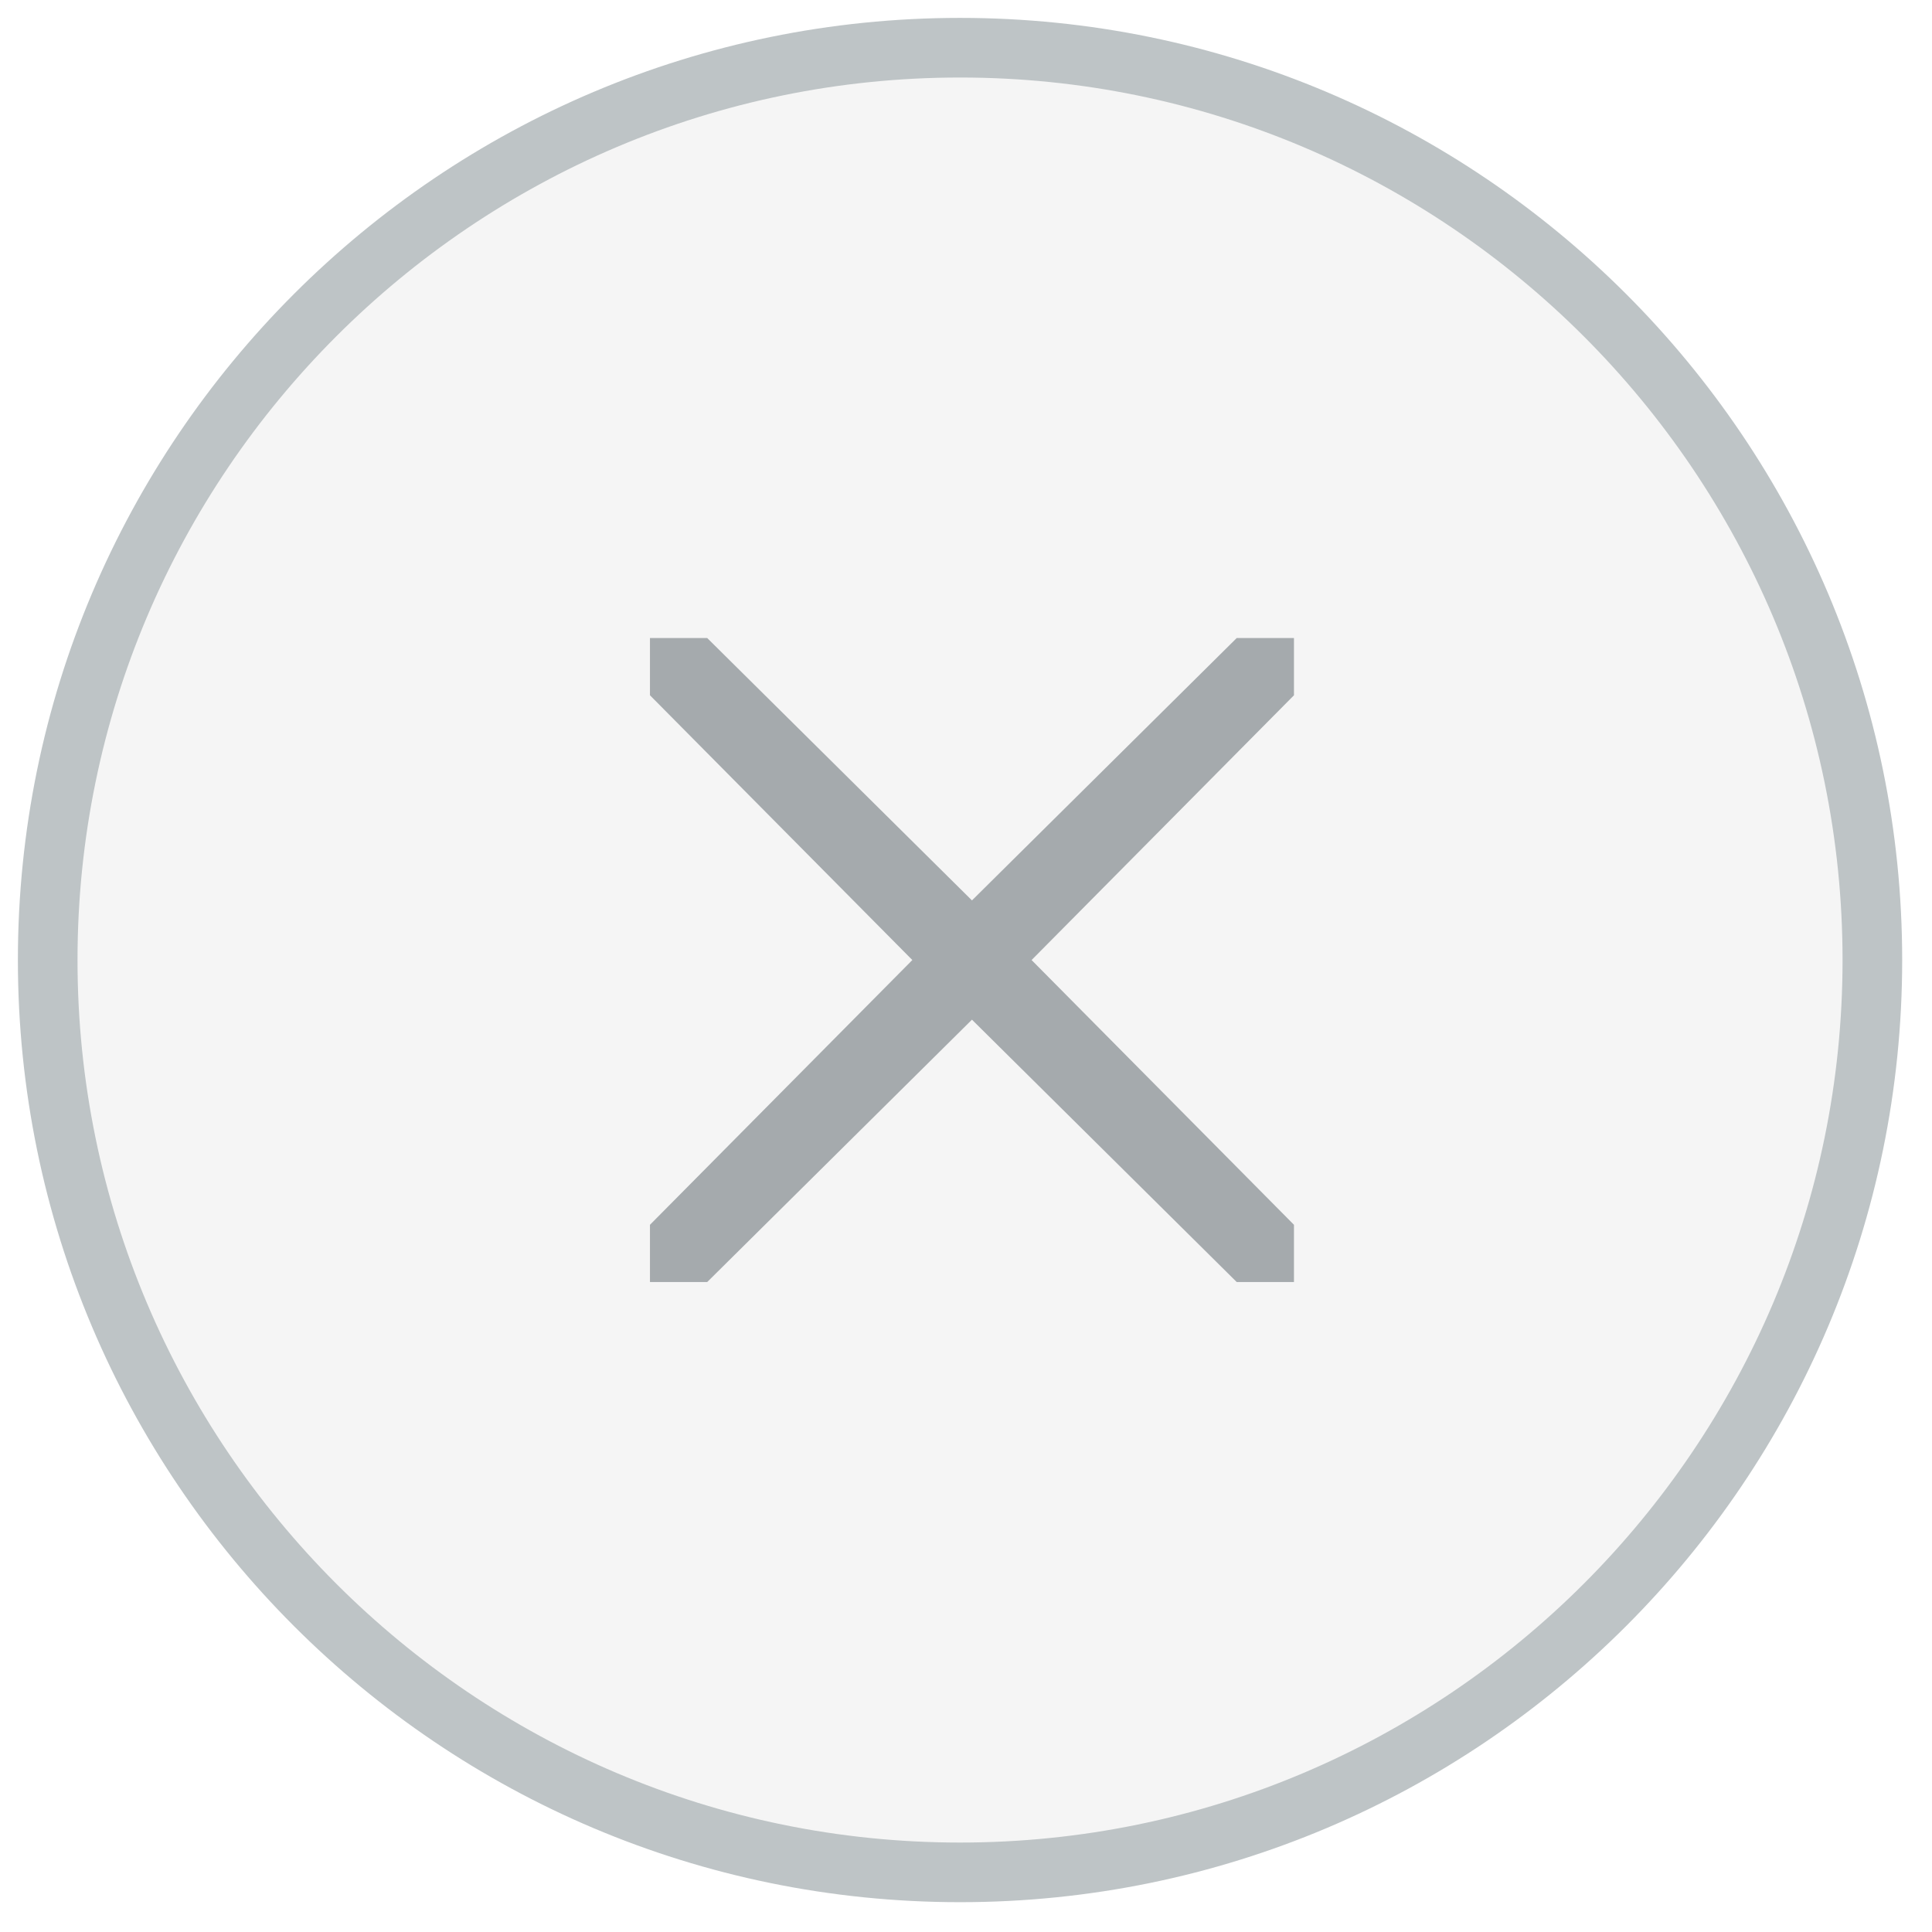
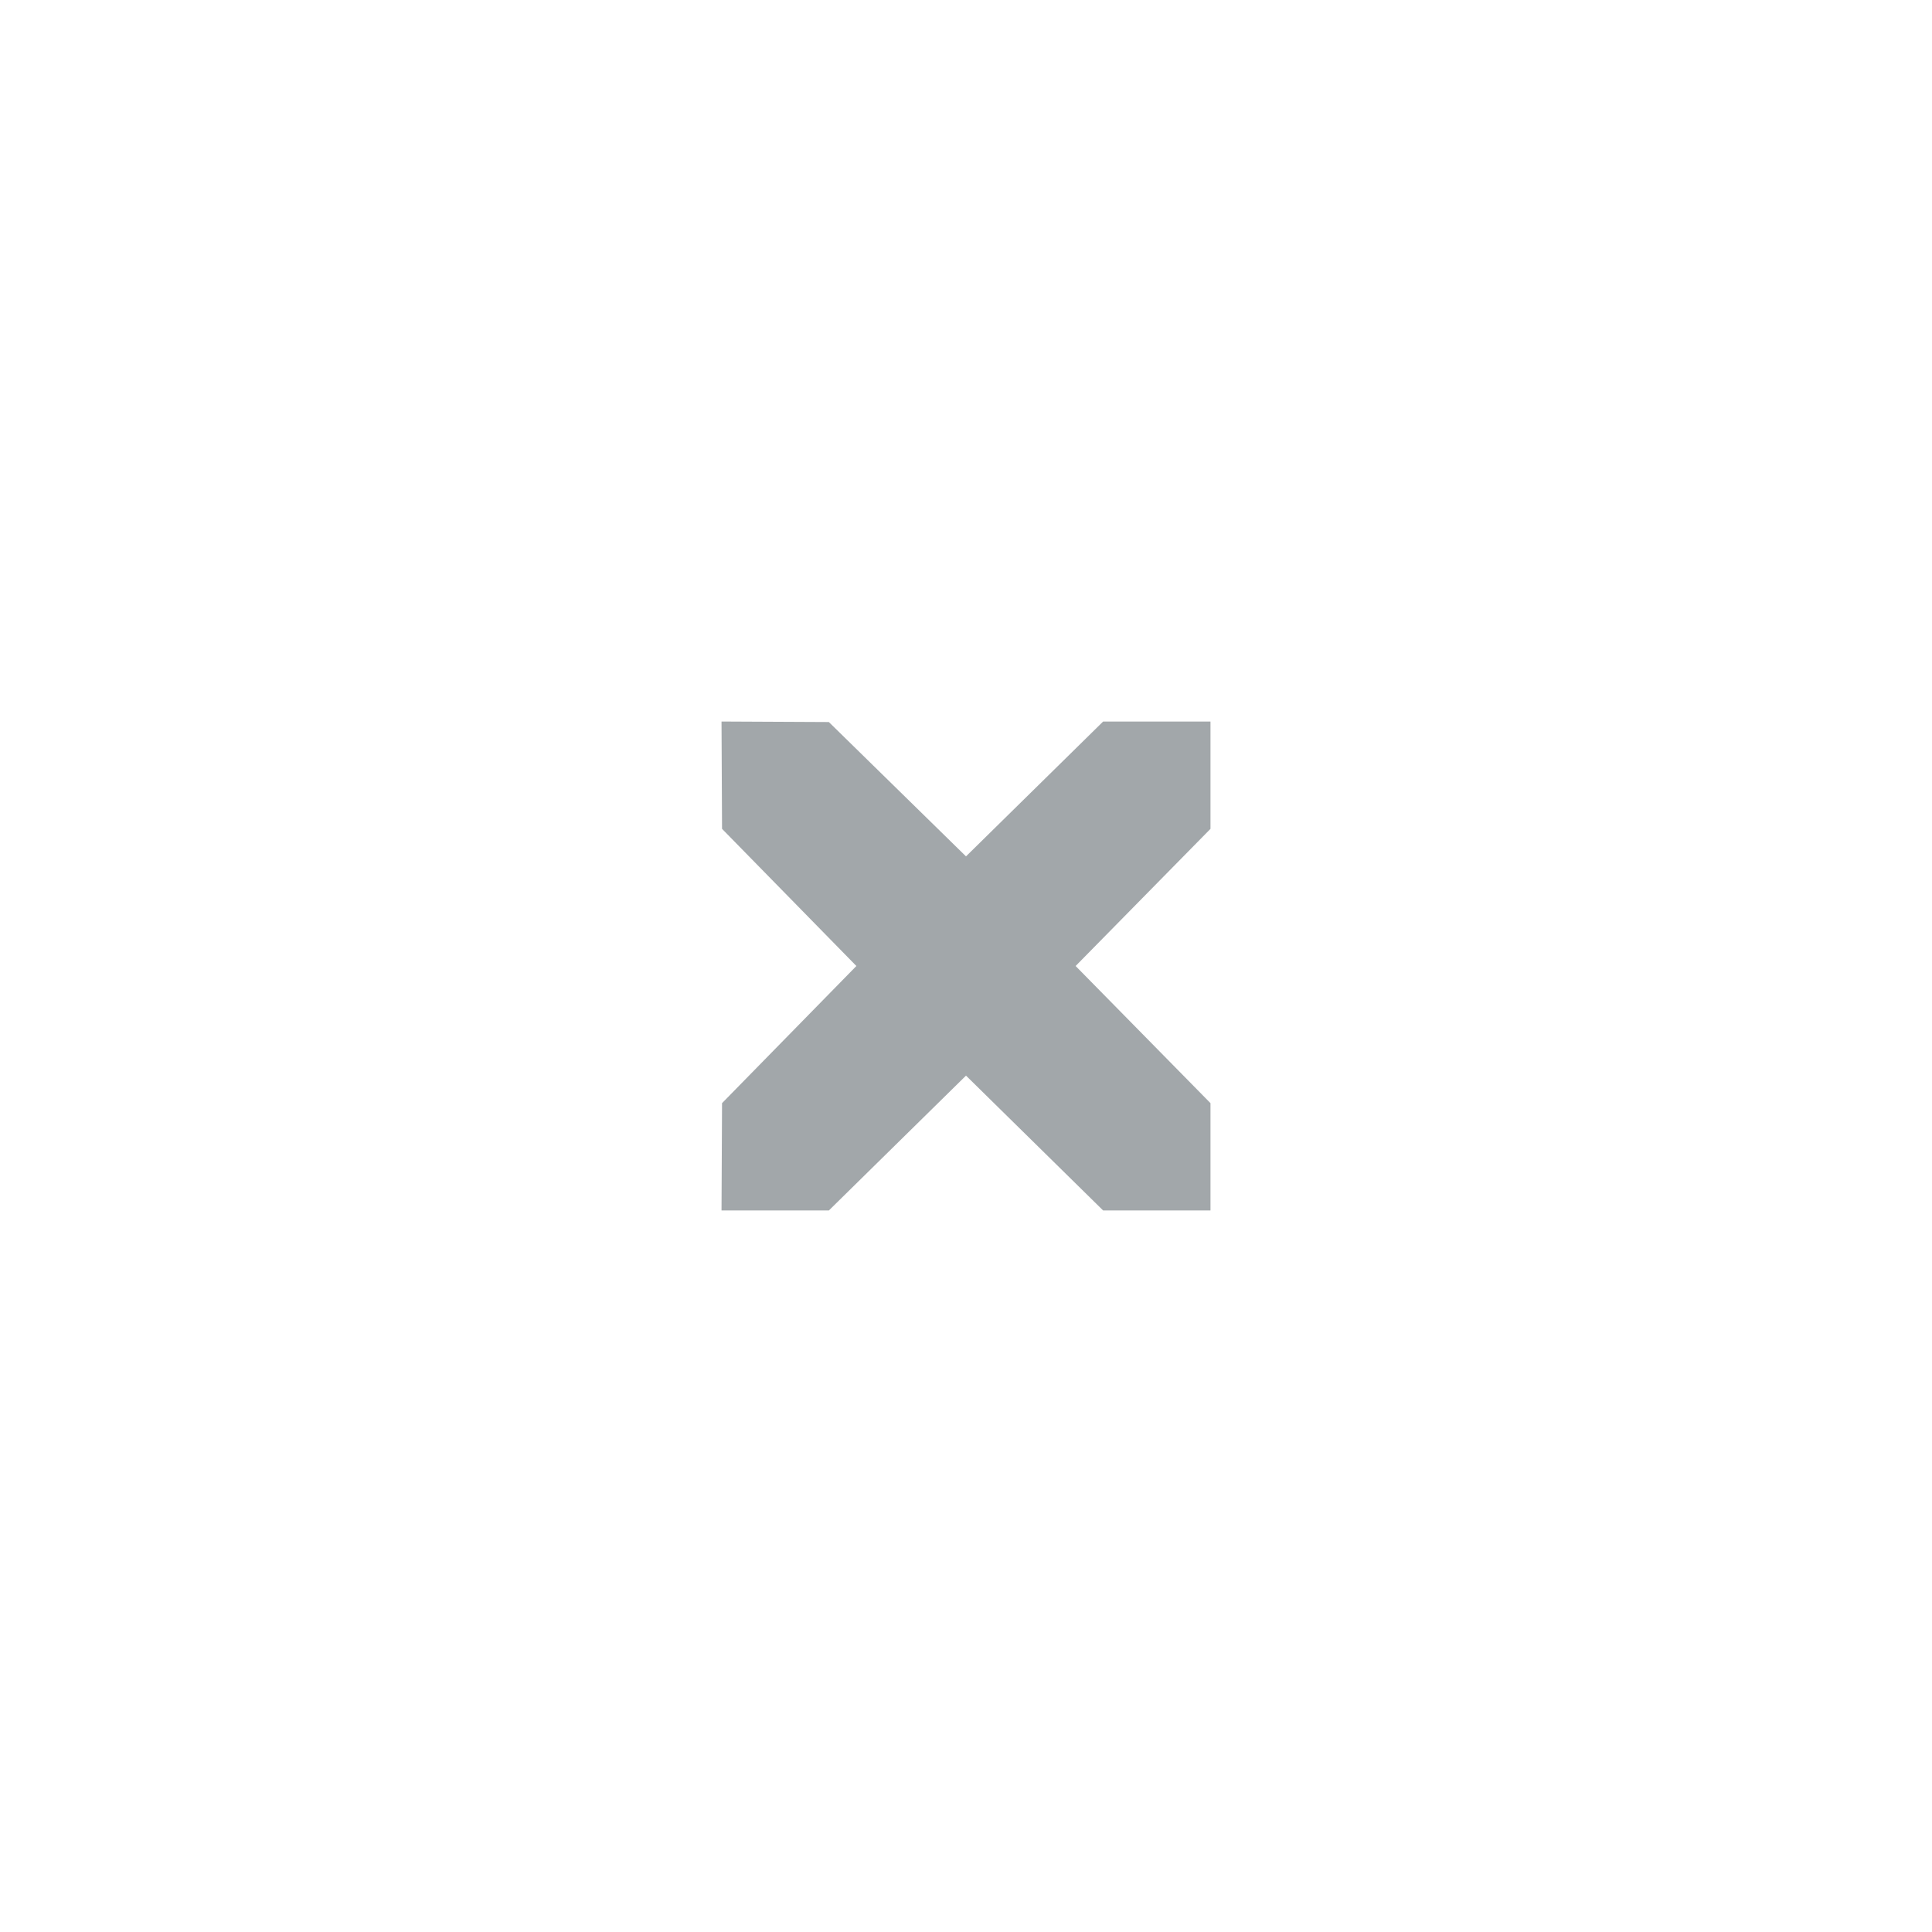
- <svg xmlns="http://www.w3.org/2000/svg" version="1.1" id="Layer_2_copy" x="0px" y="0px" width="162px" height="162px" viewBox="0 0 162 162" enable-background="new 0 0 162 162" xml:space="preserve">
-   <g>
-     <path fill="#F5F5F5" d="M80.5,157C38.3,157,4,122.7,4,80.5C4,38.3,38.3,4,80.5,4C122.7,4,157,38.3,157,80.5   C157,122.7,122.7,157,80.5,157z" />
-     <g>
-       <path fill="#BEC4C6" d="M80.5,6.5c40.8,0,74,33.2,74,74s-33.2,74-74,74s-74-33.2-74-74S39.7,6.5,80.5,6.5 M80.5,1.5    c-43.6,0-79,35.4-79,79s35.4,79,79,79s79-35.4,79-79S124.1,1.5,80.5,1.5L80.5,1.5z" />
-     </g>
-   </g>
-   <polygon fill="#A5AAAD" points="108.5,53.5 103.7,53.5 81.5,75.5 59.3,53.5 54.5,53.5 54.5,58.3 76.5,80.5 54.5,102.7 54.5,107.5   59.3,107.5 81.5,85.5 103.7,107.5 108.5,107.5 108.5,102.7 86.5,80.5 108.5,58.3 " />
+ <svg xmlns="http://www.w3.org/2000/svg" version="1.1" id="Layer_2" x="0px" y="0px" width="162px" height="162px" viewBox="0 0 162 162" enable-background="new 0 0 162 162" xml:space="preserve">
+   <polygon fill="#A2A7AA" points="101.5,60.5 92.5,60.5 81,71.808 69.5,60.544 60.5,60.5 60.544,69.5 71.808,81 60.544,92.5   60.5,101.5 69.5,101.5 81,90.192 92.5,101.5 101.5,101.5 101.5,92.5 90.192,81 101.5,69.5 " />
</svg>
